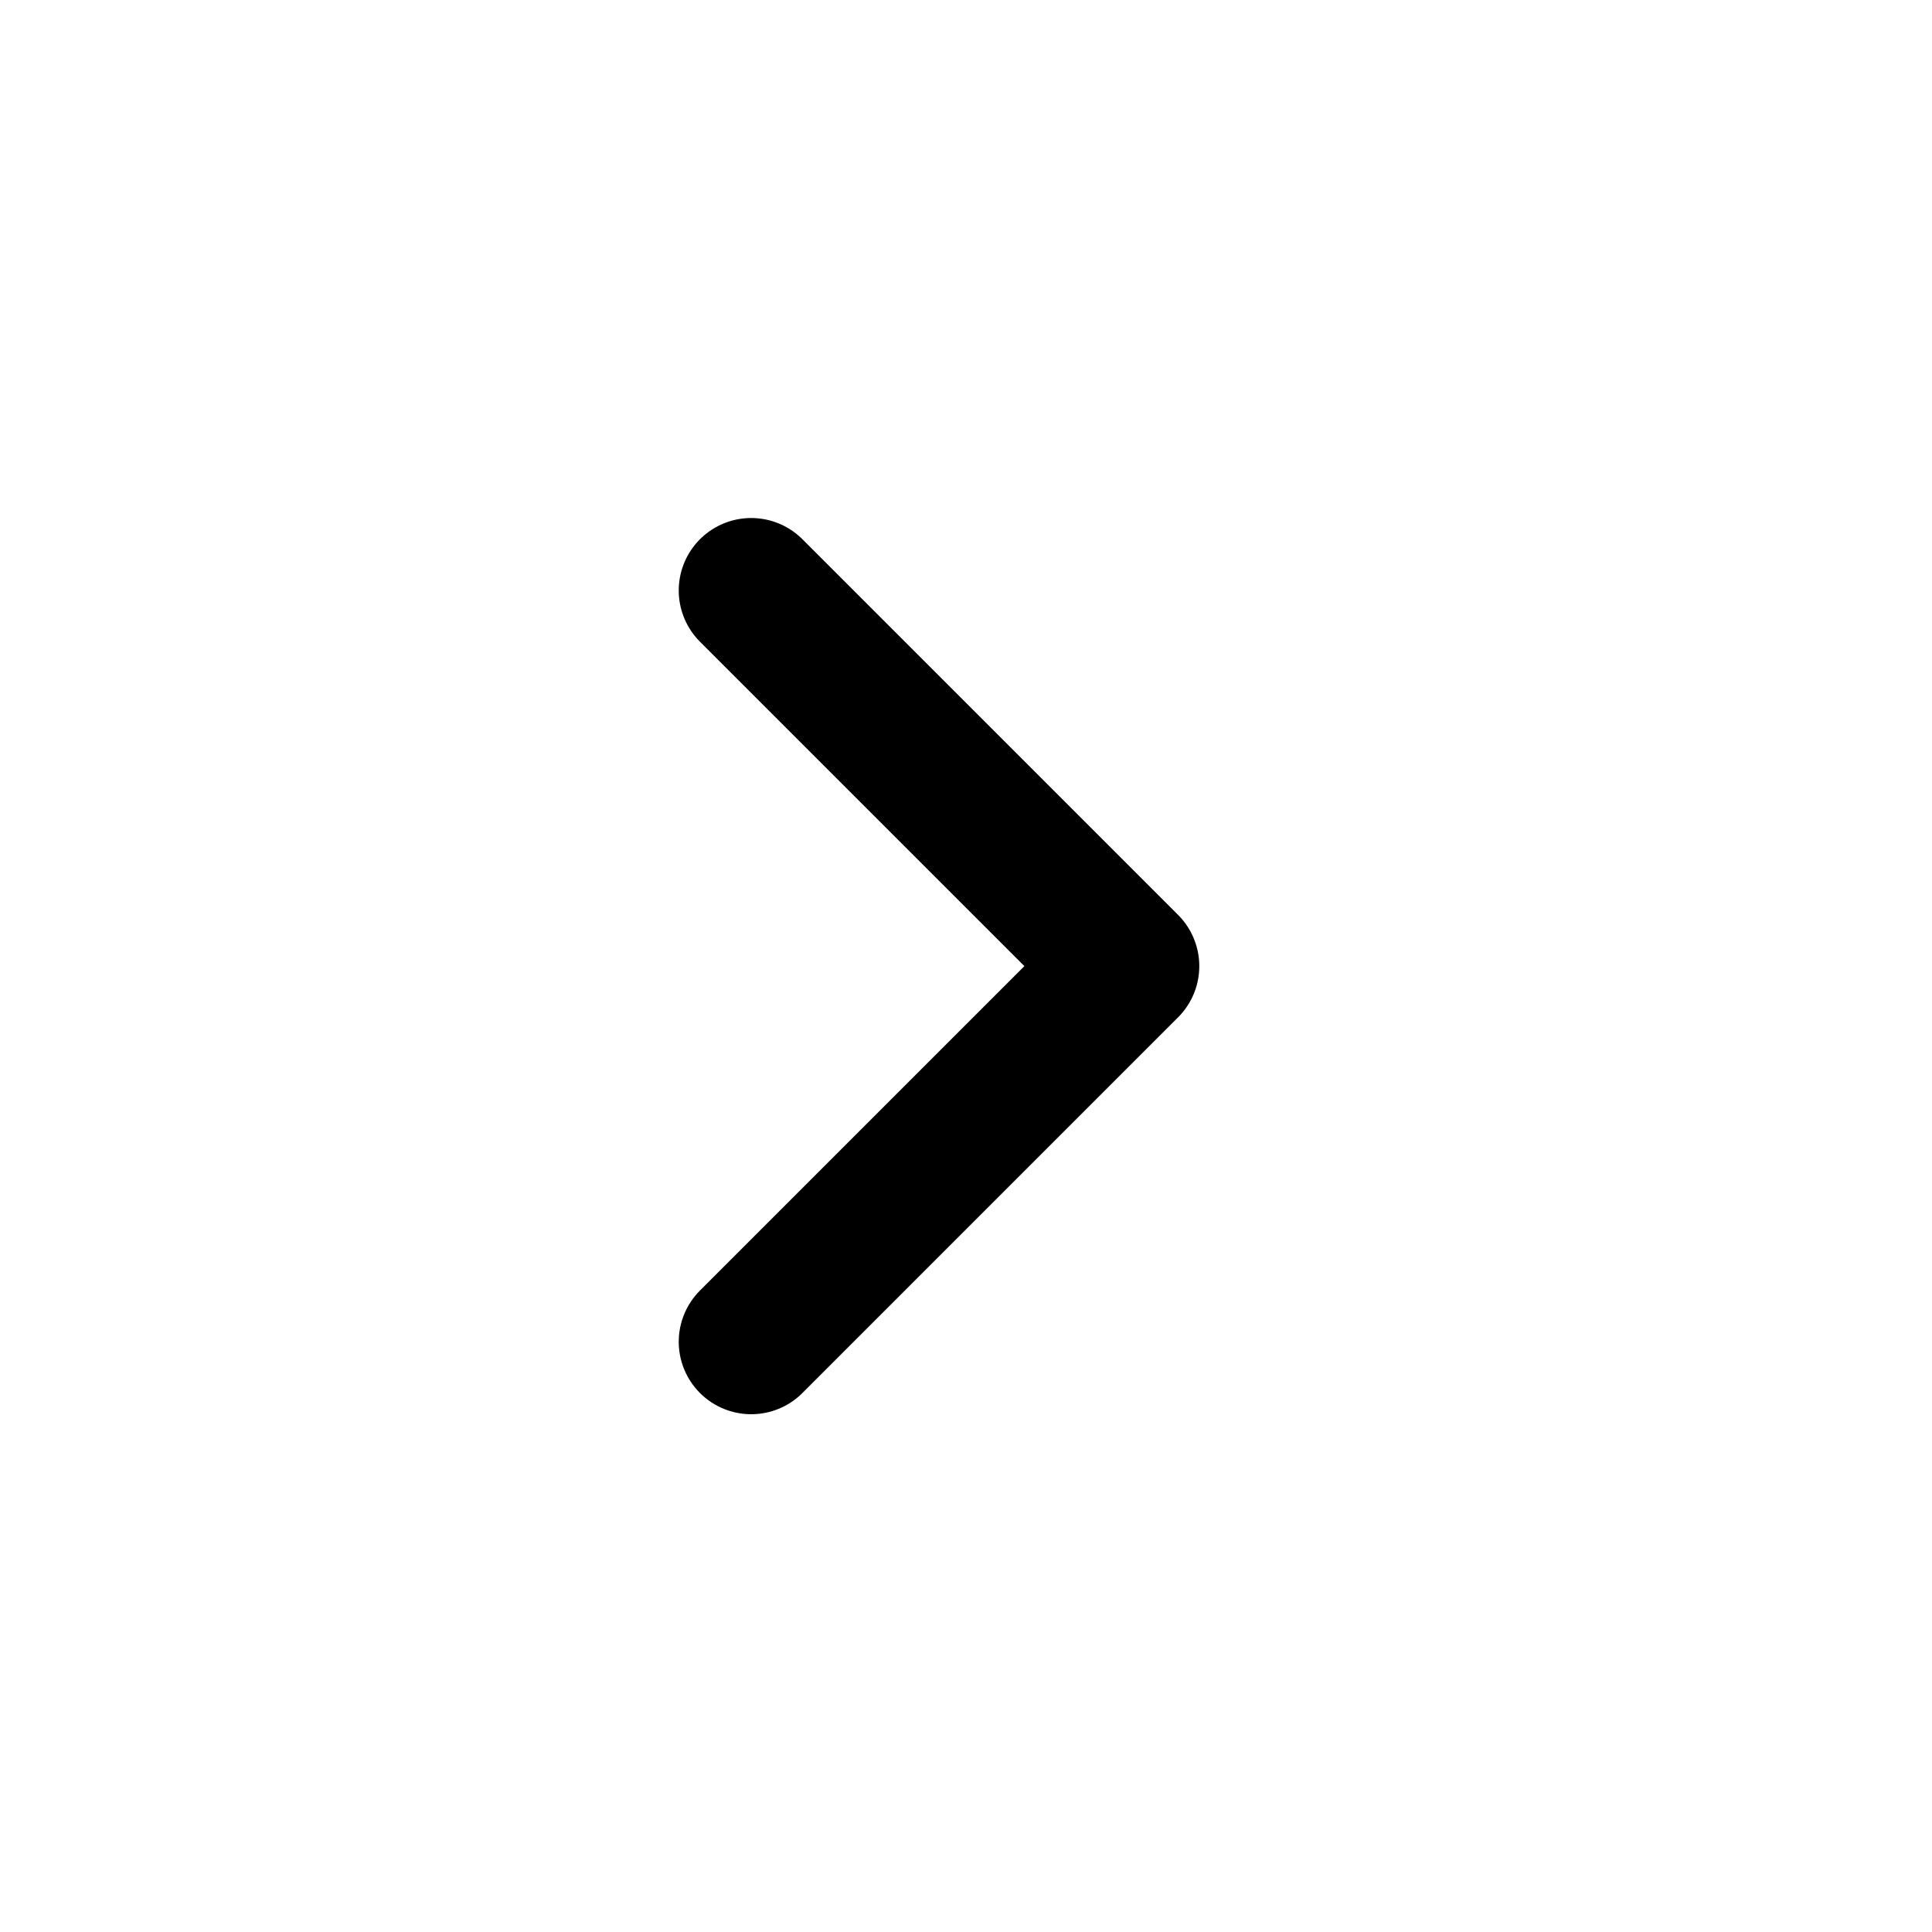
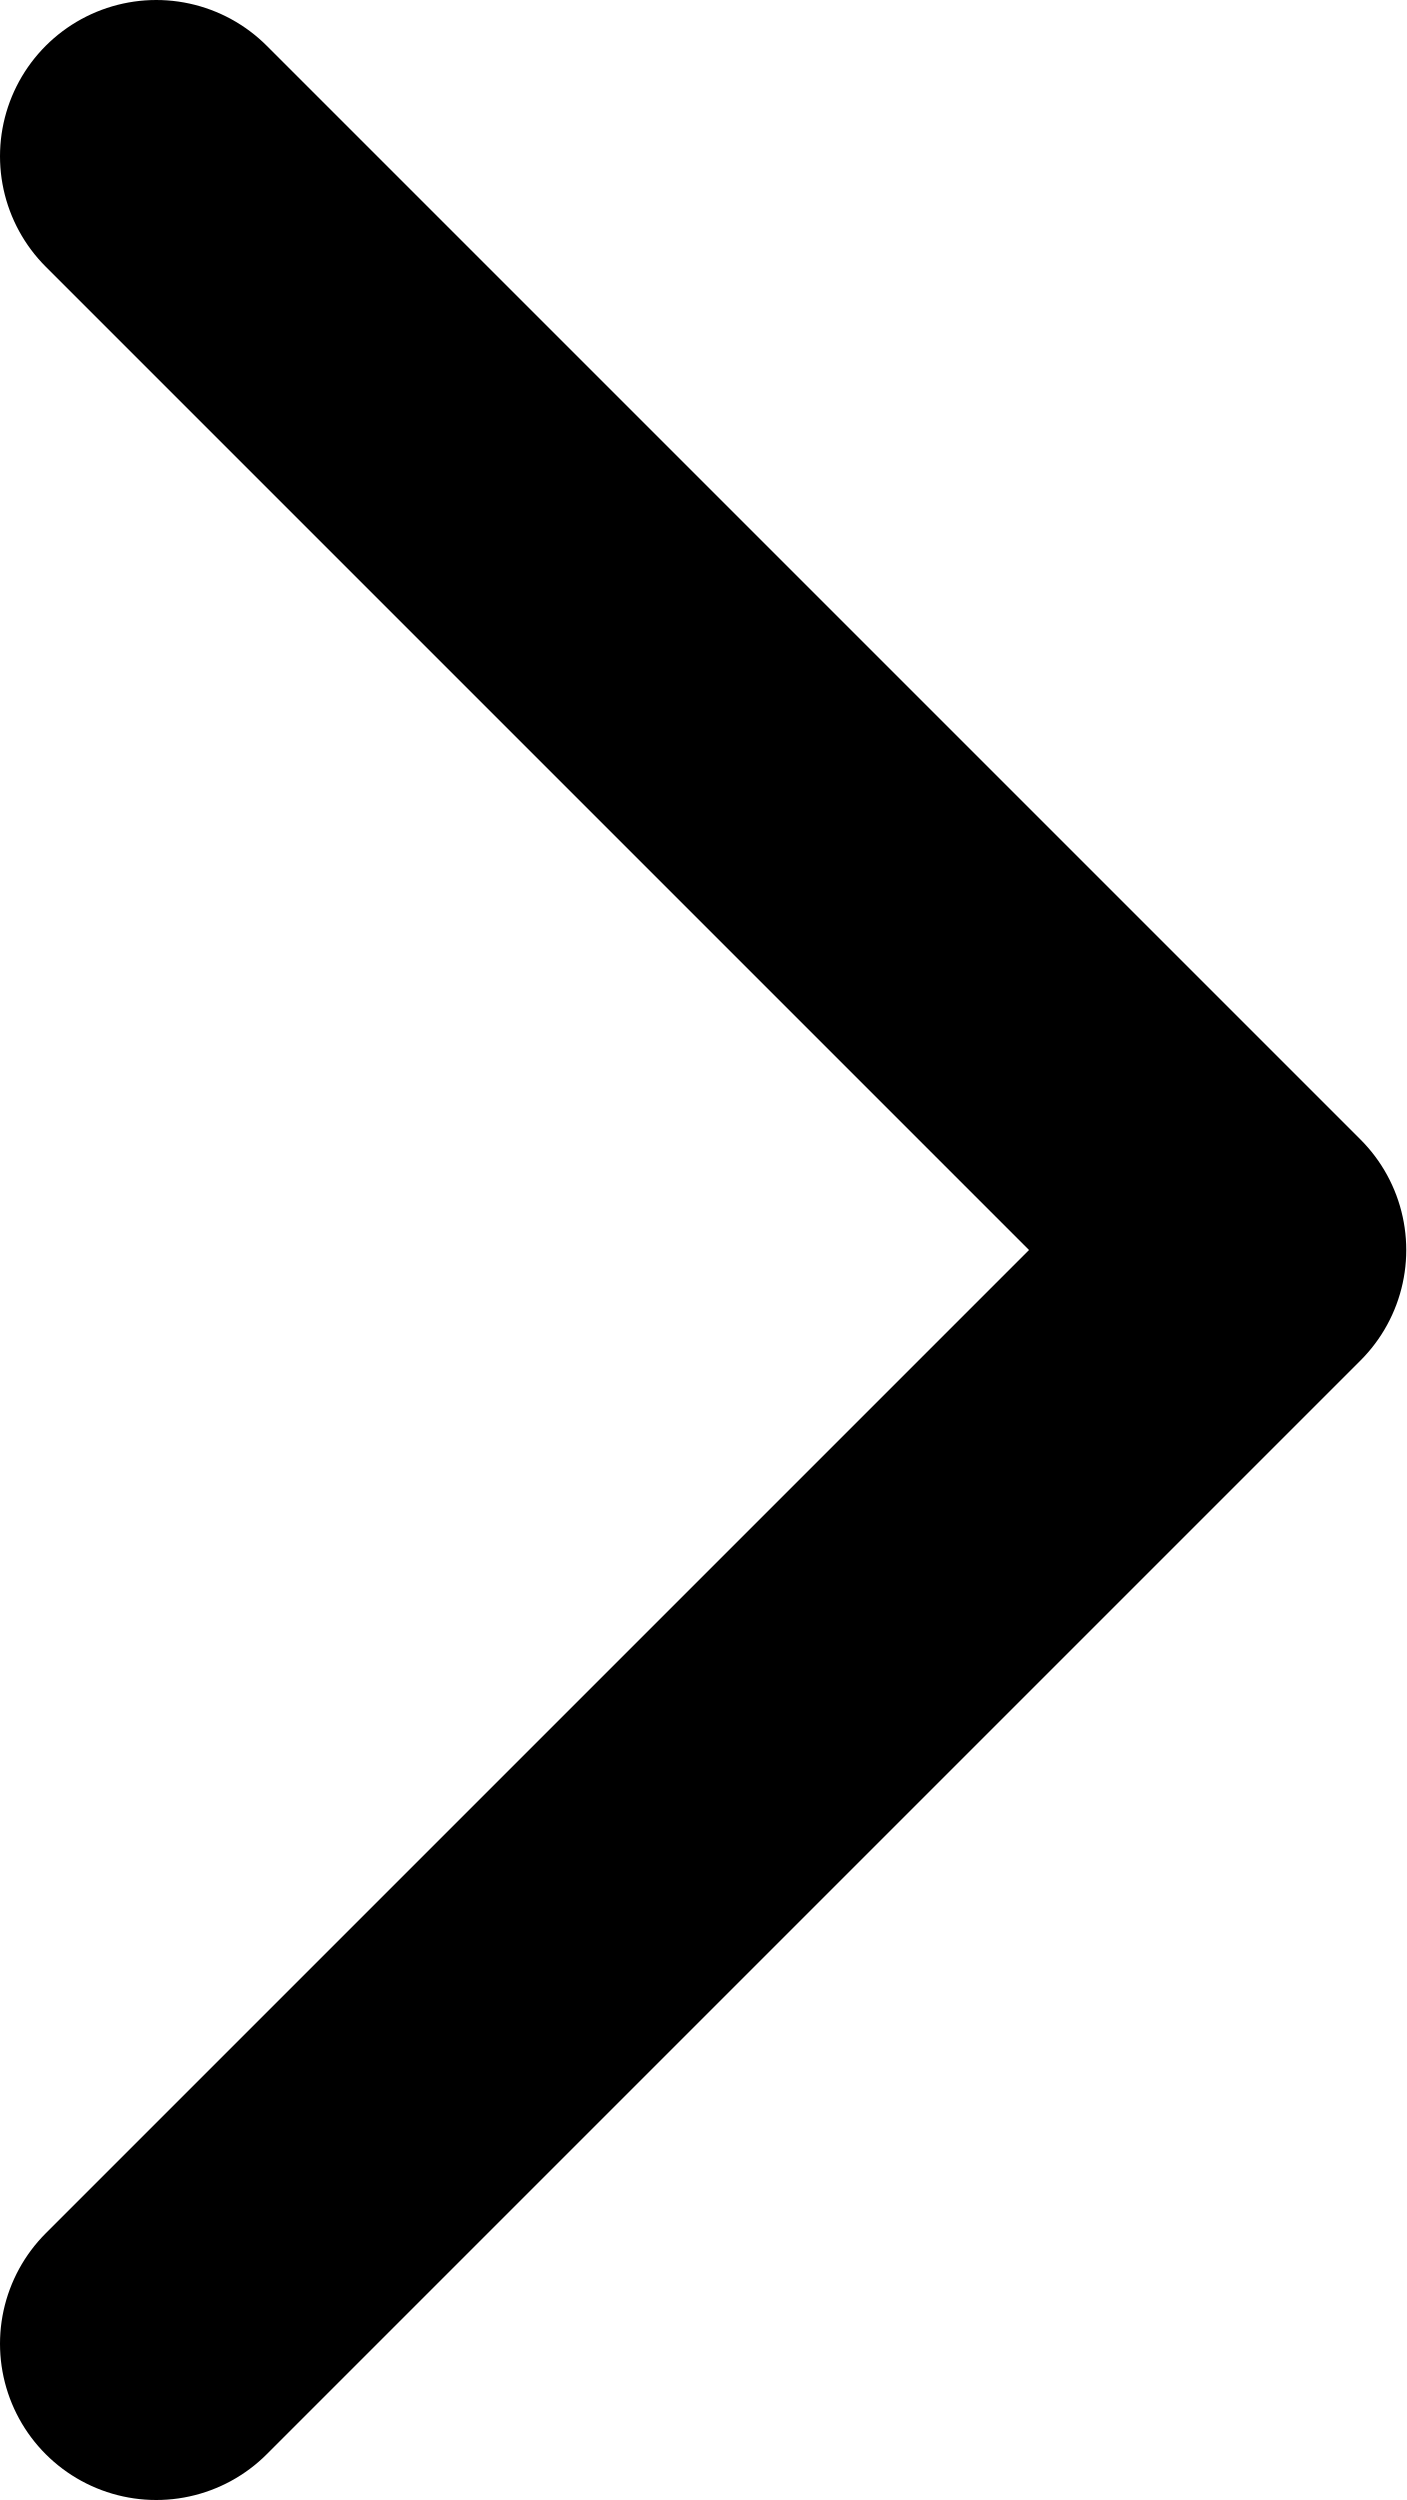
- <svg xmlns="http://www.w3.org/2000/svg" version="1.1" width="32" height="32" viewBox="0 0 32 32">
-   <path fill="none" stroke-linejoin="round" stroke-linecap="round" stroke-miterlimit="4" stroke-width="2.4" stroke="#000" d="M12.442 22.224l6.222-6.222-6.222-6.222" />
+ <svg xmlns="http://www.w3.org/2000/svg" version="1.1" width="18" height="32" viewBox="0 0 18 32">
+   <path fill="none" stroke-linejoin="round" stroke-linecap="round" stroke-miterlimit="4" stroke-width="4" stroke="#000" d="M2 30l14-14-14-14" />
</svg>
